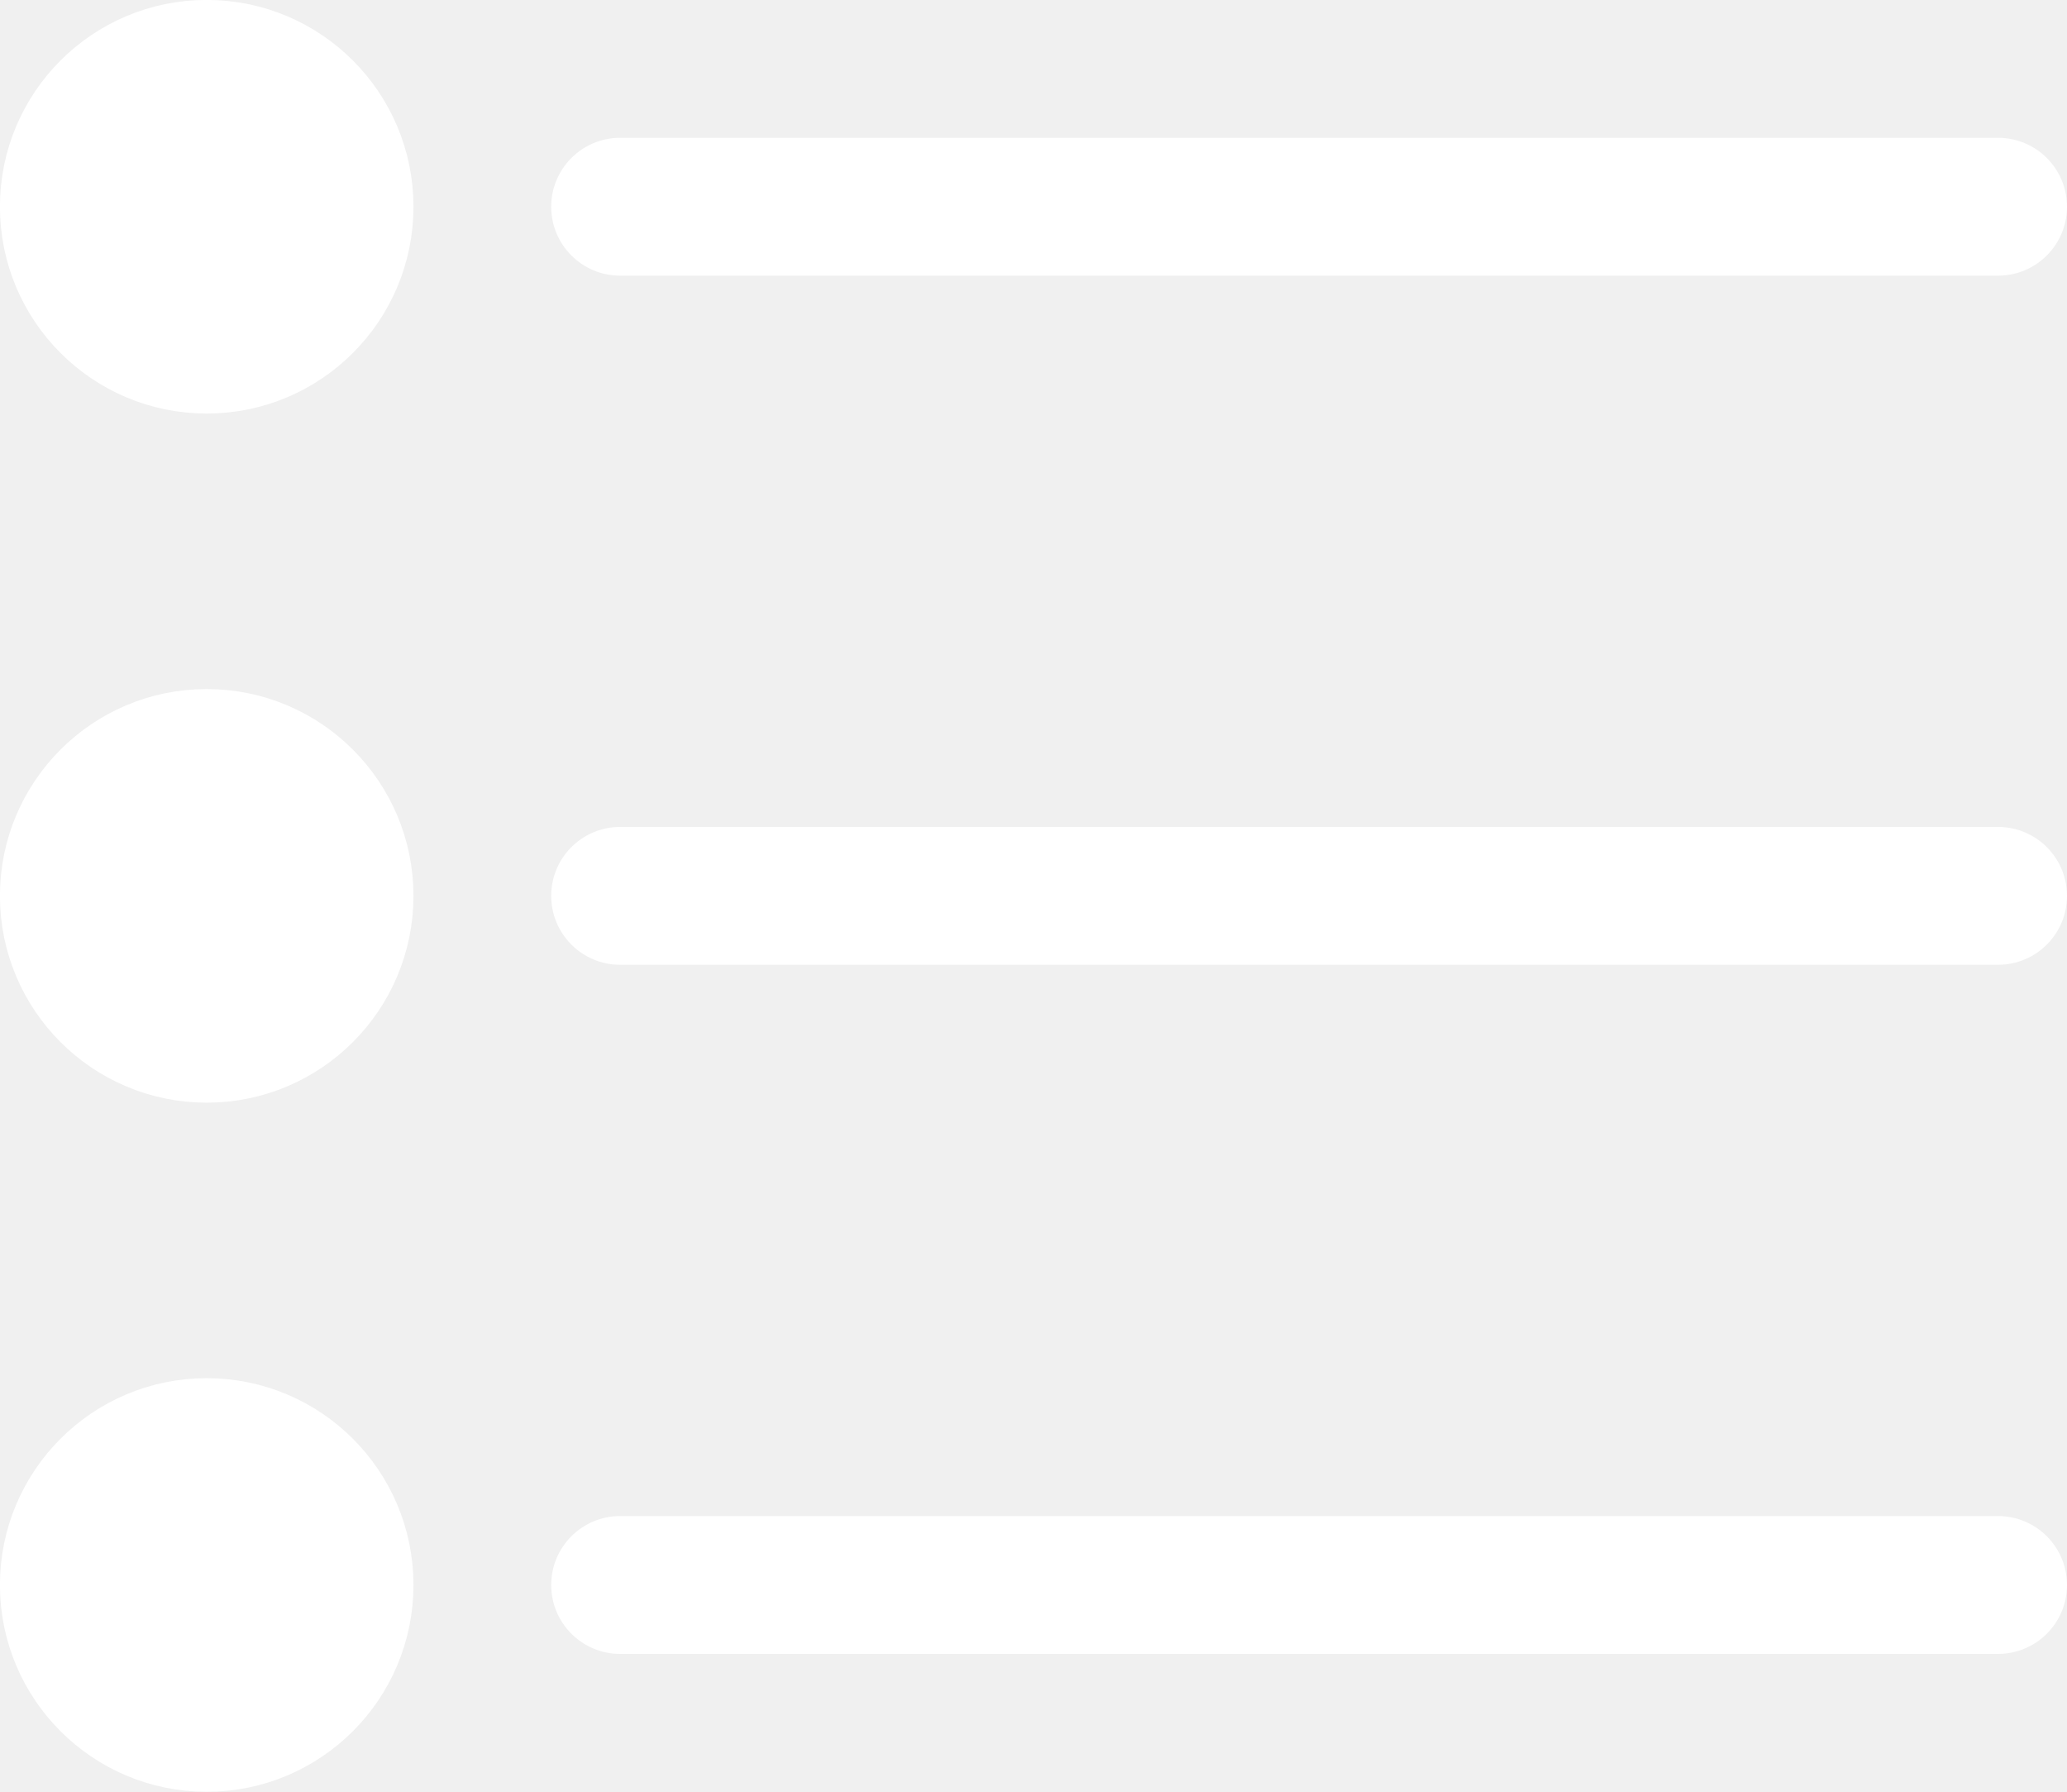
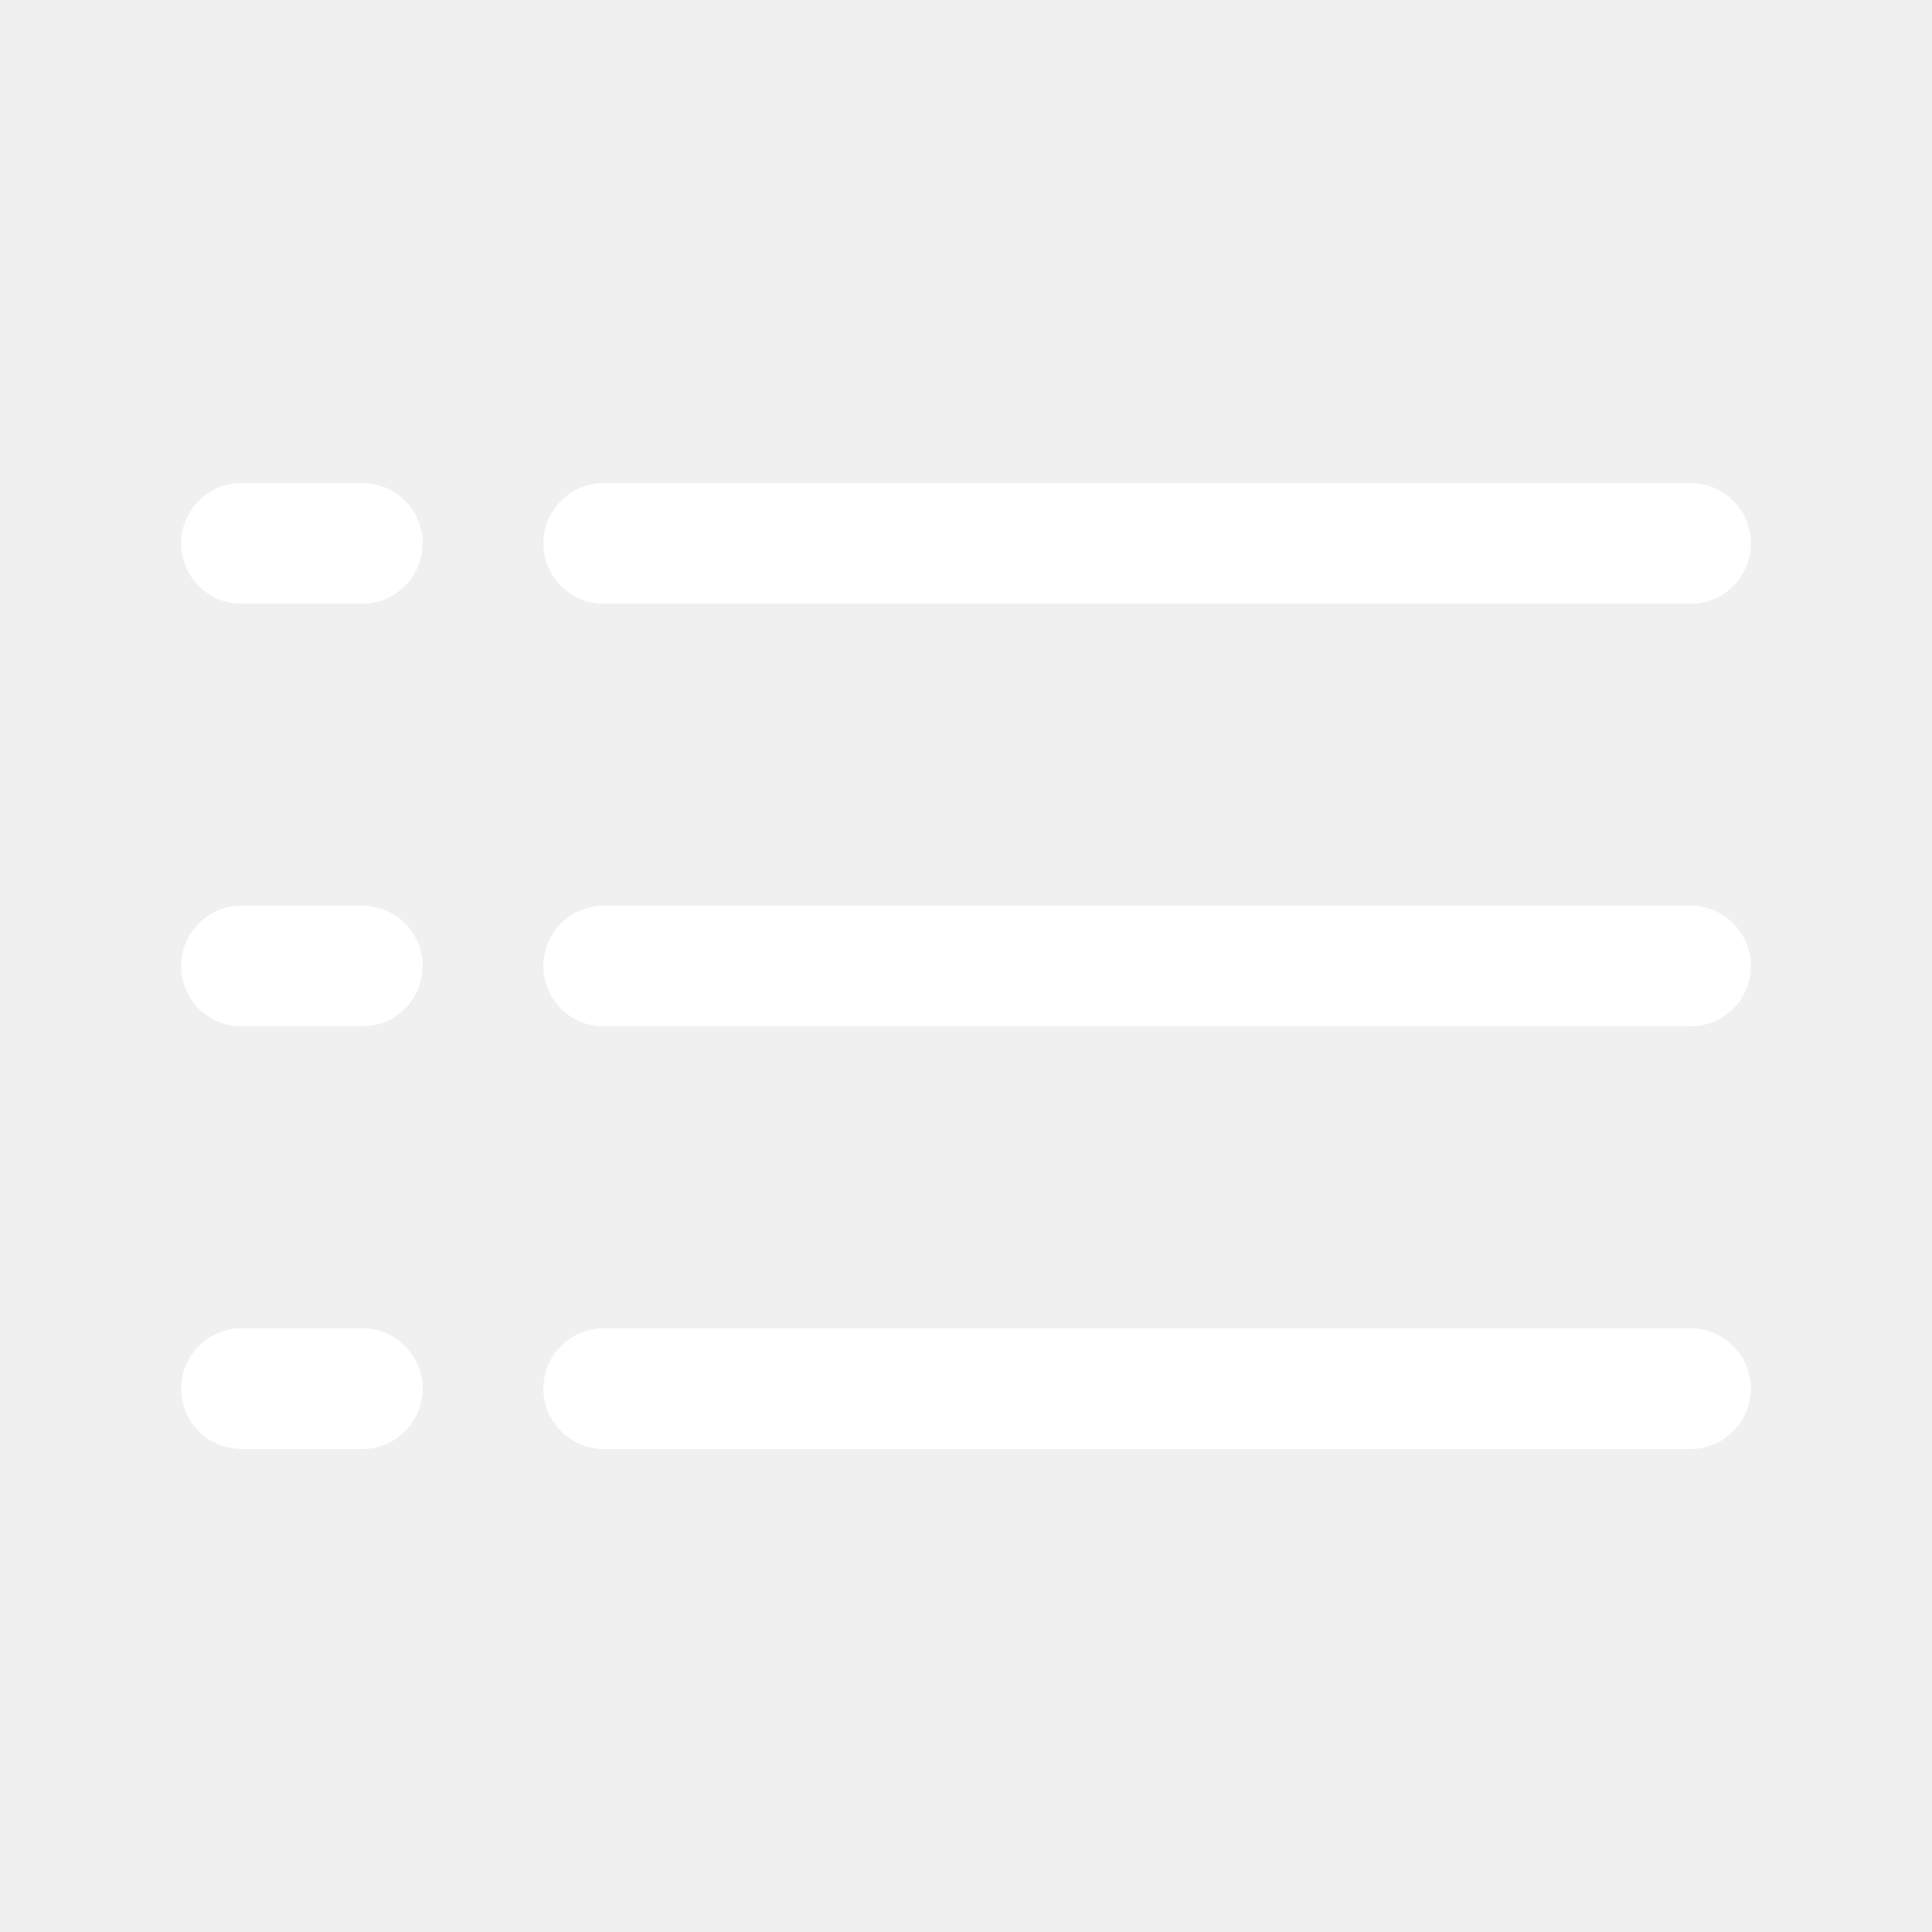
- <svg xmlns="http://www.w3.org/2000/svg" width="15" height="13" viewBox="0 0 15 13" fill="none">
-   <path d="M1.5 0.397C2.109 0.397 2.603 0.891 2.603 1.5C2.603 2.109 2.109 2.603 1.5 2.603C0.891 2.603 0.397 2.109 0.397 1.5C0.397 0.891 0.891 0.397 1.5 0.397Z" fill="white" stroke="white" stroke-width="0.795" />
-   <path d="M1.5 5.397C2.109 5.397 2.603 5.891 2.603 6.5C2.603 7.109 2.109 7.603 1.5 7.603C0.891 7.603 0.397 7.109 0.397 6.5C0.397 5.891 0.891 5.397 1.5 5.397Z" fill="white" stroke="white" stroke-width="0.795" />
-   <path d="M1.5 10.397C2.109 10.397 2.603 10.891 2.603 11.5C2.603 12.109 2.109 12.603 1.5 12.603C0.891 12.603 0.397 12.109 0.397 11.5C0.397 10.891 0.891 10.397 1.5 10.397Z" fill="white" stroke="white" stroke-width="0.795" />
-   <rect x="4" y="1" width="11" height="1" rx="0.5" fill="white" />
-   <rect x="4" y="6" width="11" height="1" rx="0.5" fill="white" />
-   <rect x="4" y="11" width="11" height="1" rx="0.5" fill="white" />
+ <svg xmlns="http://www.w3.org/2000/svg" width="32" height="32" viewBox="0 0 32 32" fill="none">
+   <path d="M10 23L28 23" stroke="#FFFFFF" stroke-width="2" stroke-linecap="round" />
+   <path d="M4 23L6 23" stroke="#FFFFFF" stroke-width="2" stroke-linecap="round" />
+   <path d="M10 9L28 9" stroke="#FFFFFF" stroke-width="2" stroke-linecap="round" />
+   <path d="M4 9L6 9" stroke="#FFFFFF" stroke-width="2" stroke-linecap="round" />
+   <path d="M10 16L28 16" stroke="#FFFFFF" stroke-width="2" stroke-linecap="round" />
+   <path d="M4 16L6 16" stroke="#FFFFFF" stroke-width="2" stroke-linecap="round" />
</svg>
